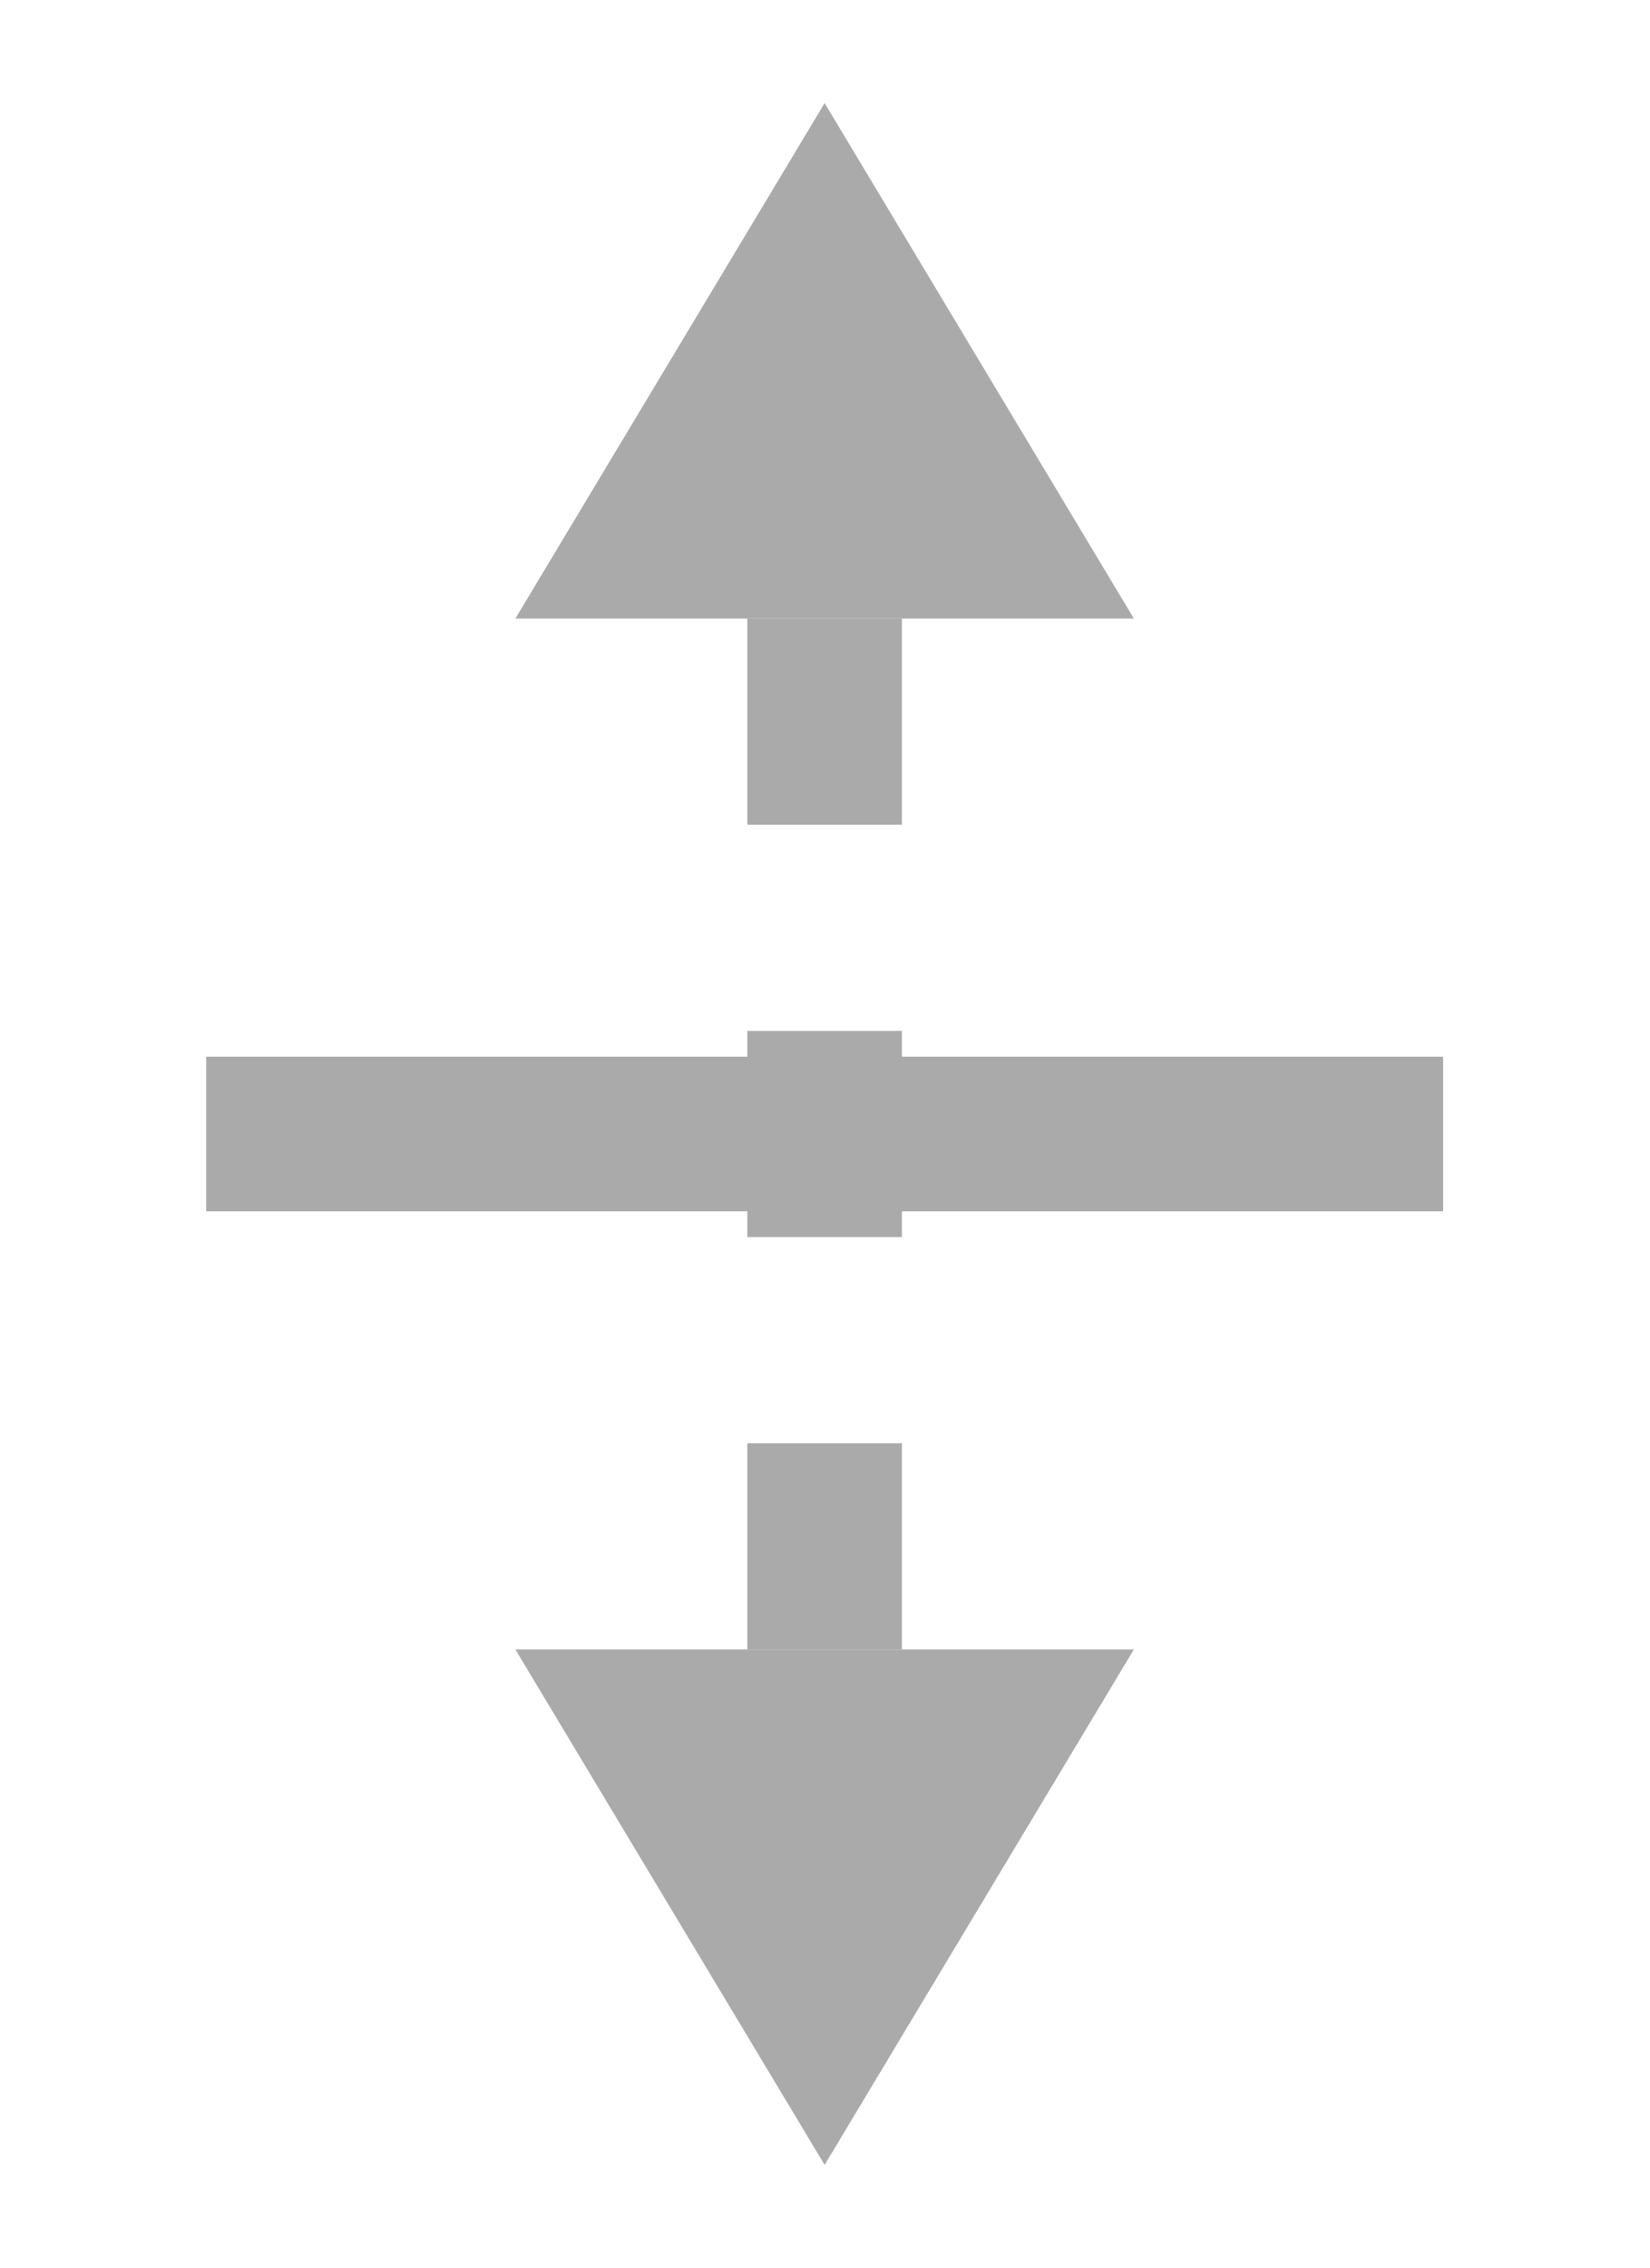
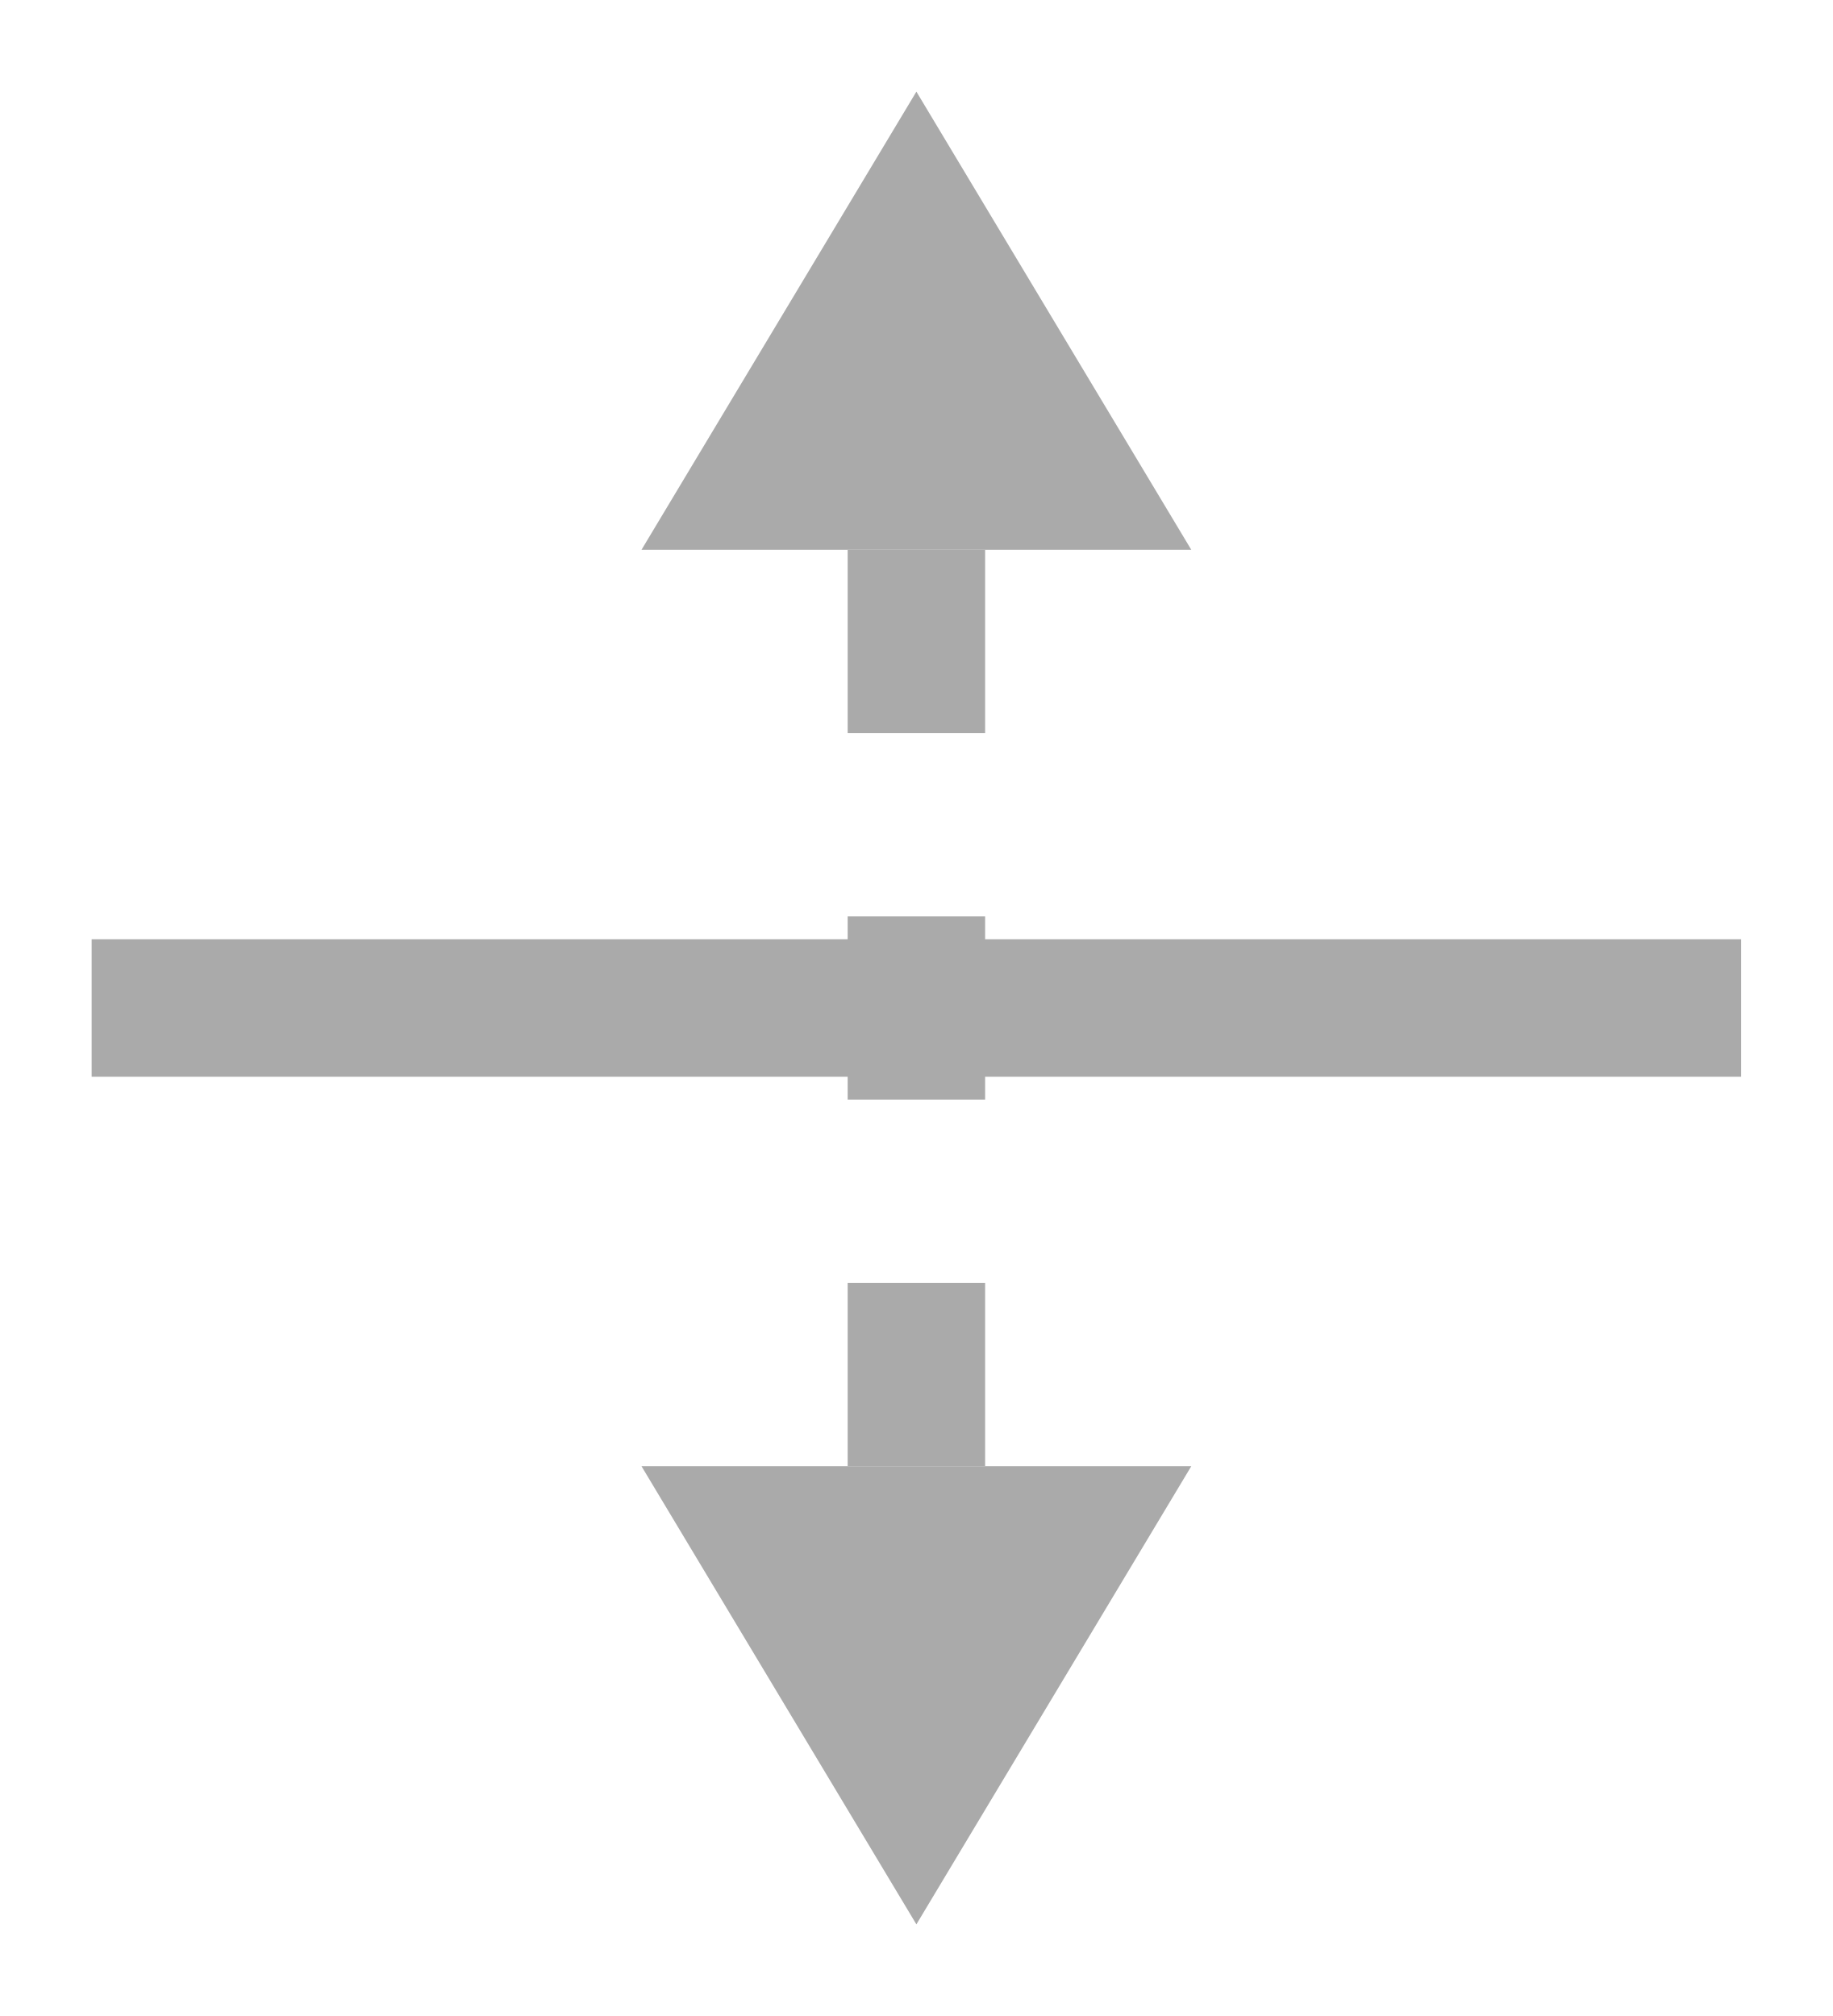
- <svg xmlns="http://www.w3.org/2000/svg" viewBox="0 0 16 22">
-   <polygon points="8,1 5,6 11,6" fill="#aaaaaa" />
-   <line x1="8" y1="6" x2="8" y2="16" stroke="#aaaaaa" stroke-width="1.5" stroke-dasharray="2,2" />
-   <polygon points="8,21 5,16 11,16" fill="#aaaaaa" />
-   <line x1="2" y1="11" x2="14" y2="11" stroke="#aaaaaa" stroke-width="1.5" />
+ <svg xmlns="http://www.w3.org/2000/svg" viewBox="0 0 20 22">
+   <polygon points="10,1 7,6 13,6" fill="#aaaaaa" />
+   <line x1="10" y1="6" x2="10" y2="16" stroke="#aaaaaa" stroke-width="1.5" stroke-dasharray="2,2" />
+   <polygon points="10,21 7,16 13,16" fill="#aaaaaa" />
+   <line x1="1" y1="11" x2="19" y2="11" stroke="#aaaaaa" stroke-width="1.5" />
</svg>
